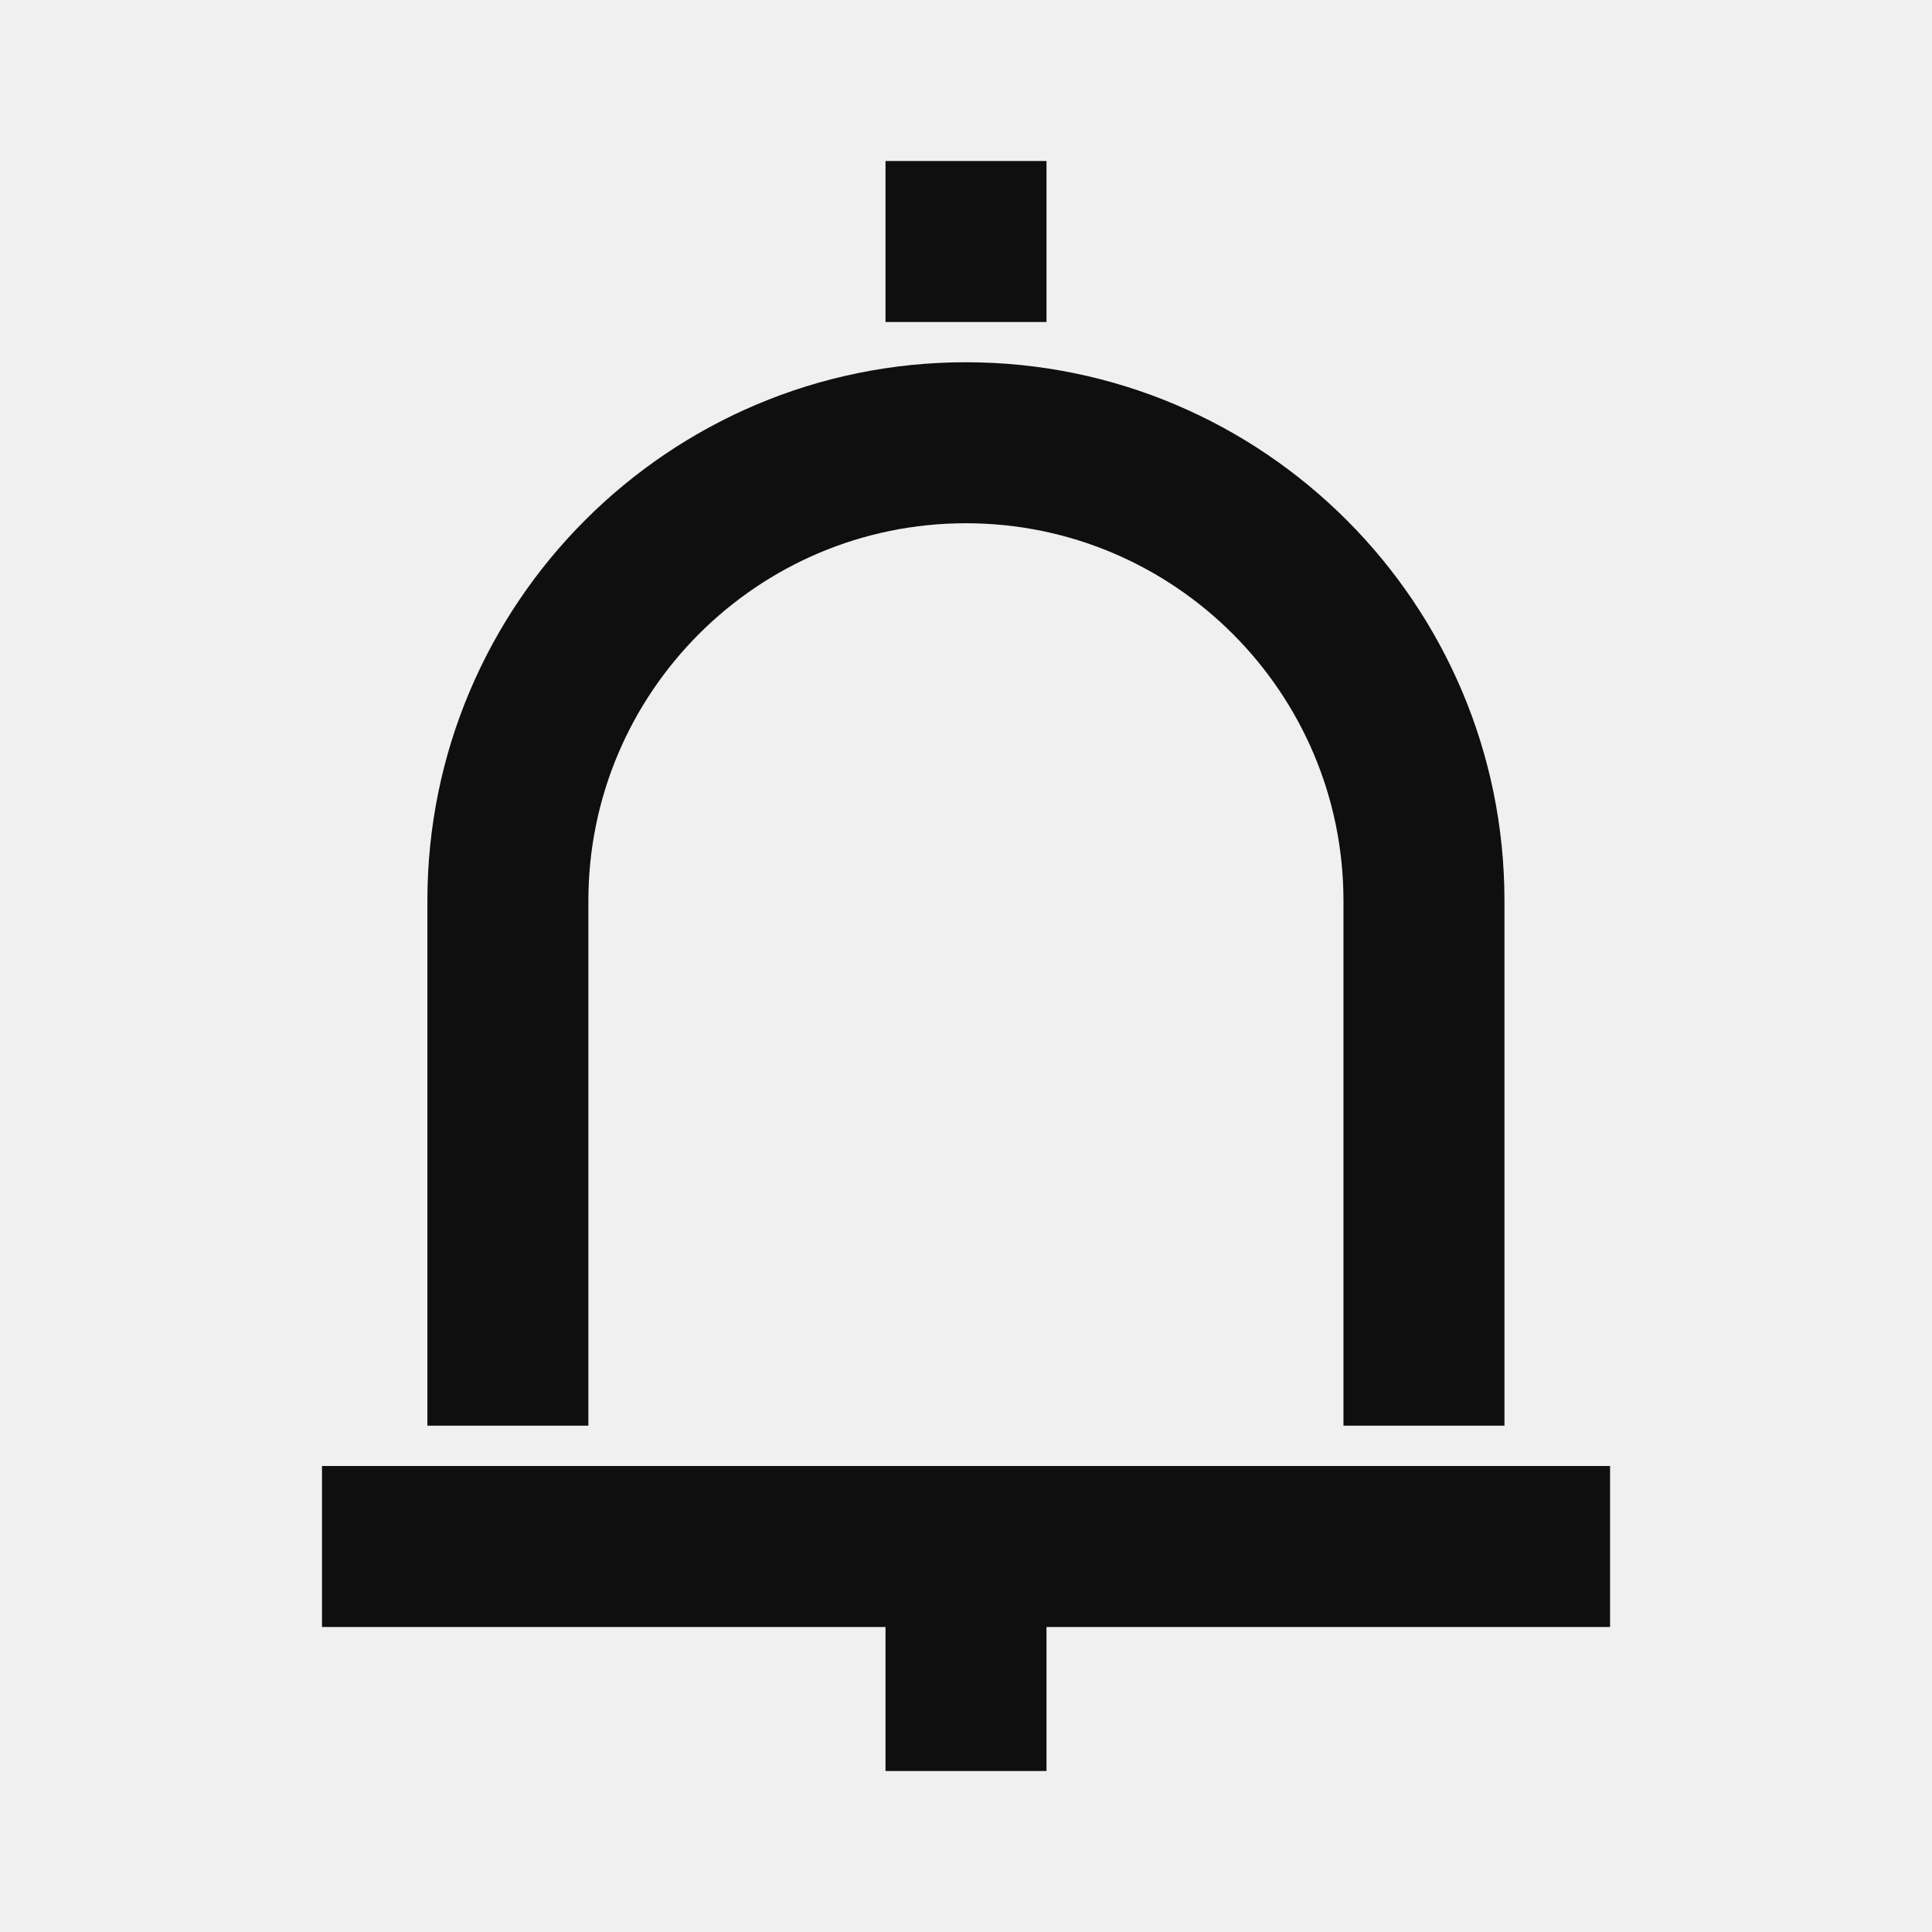
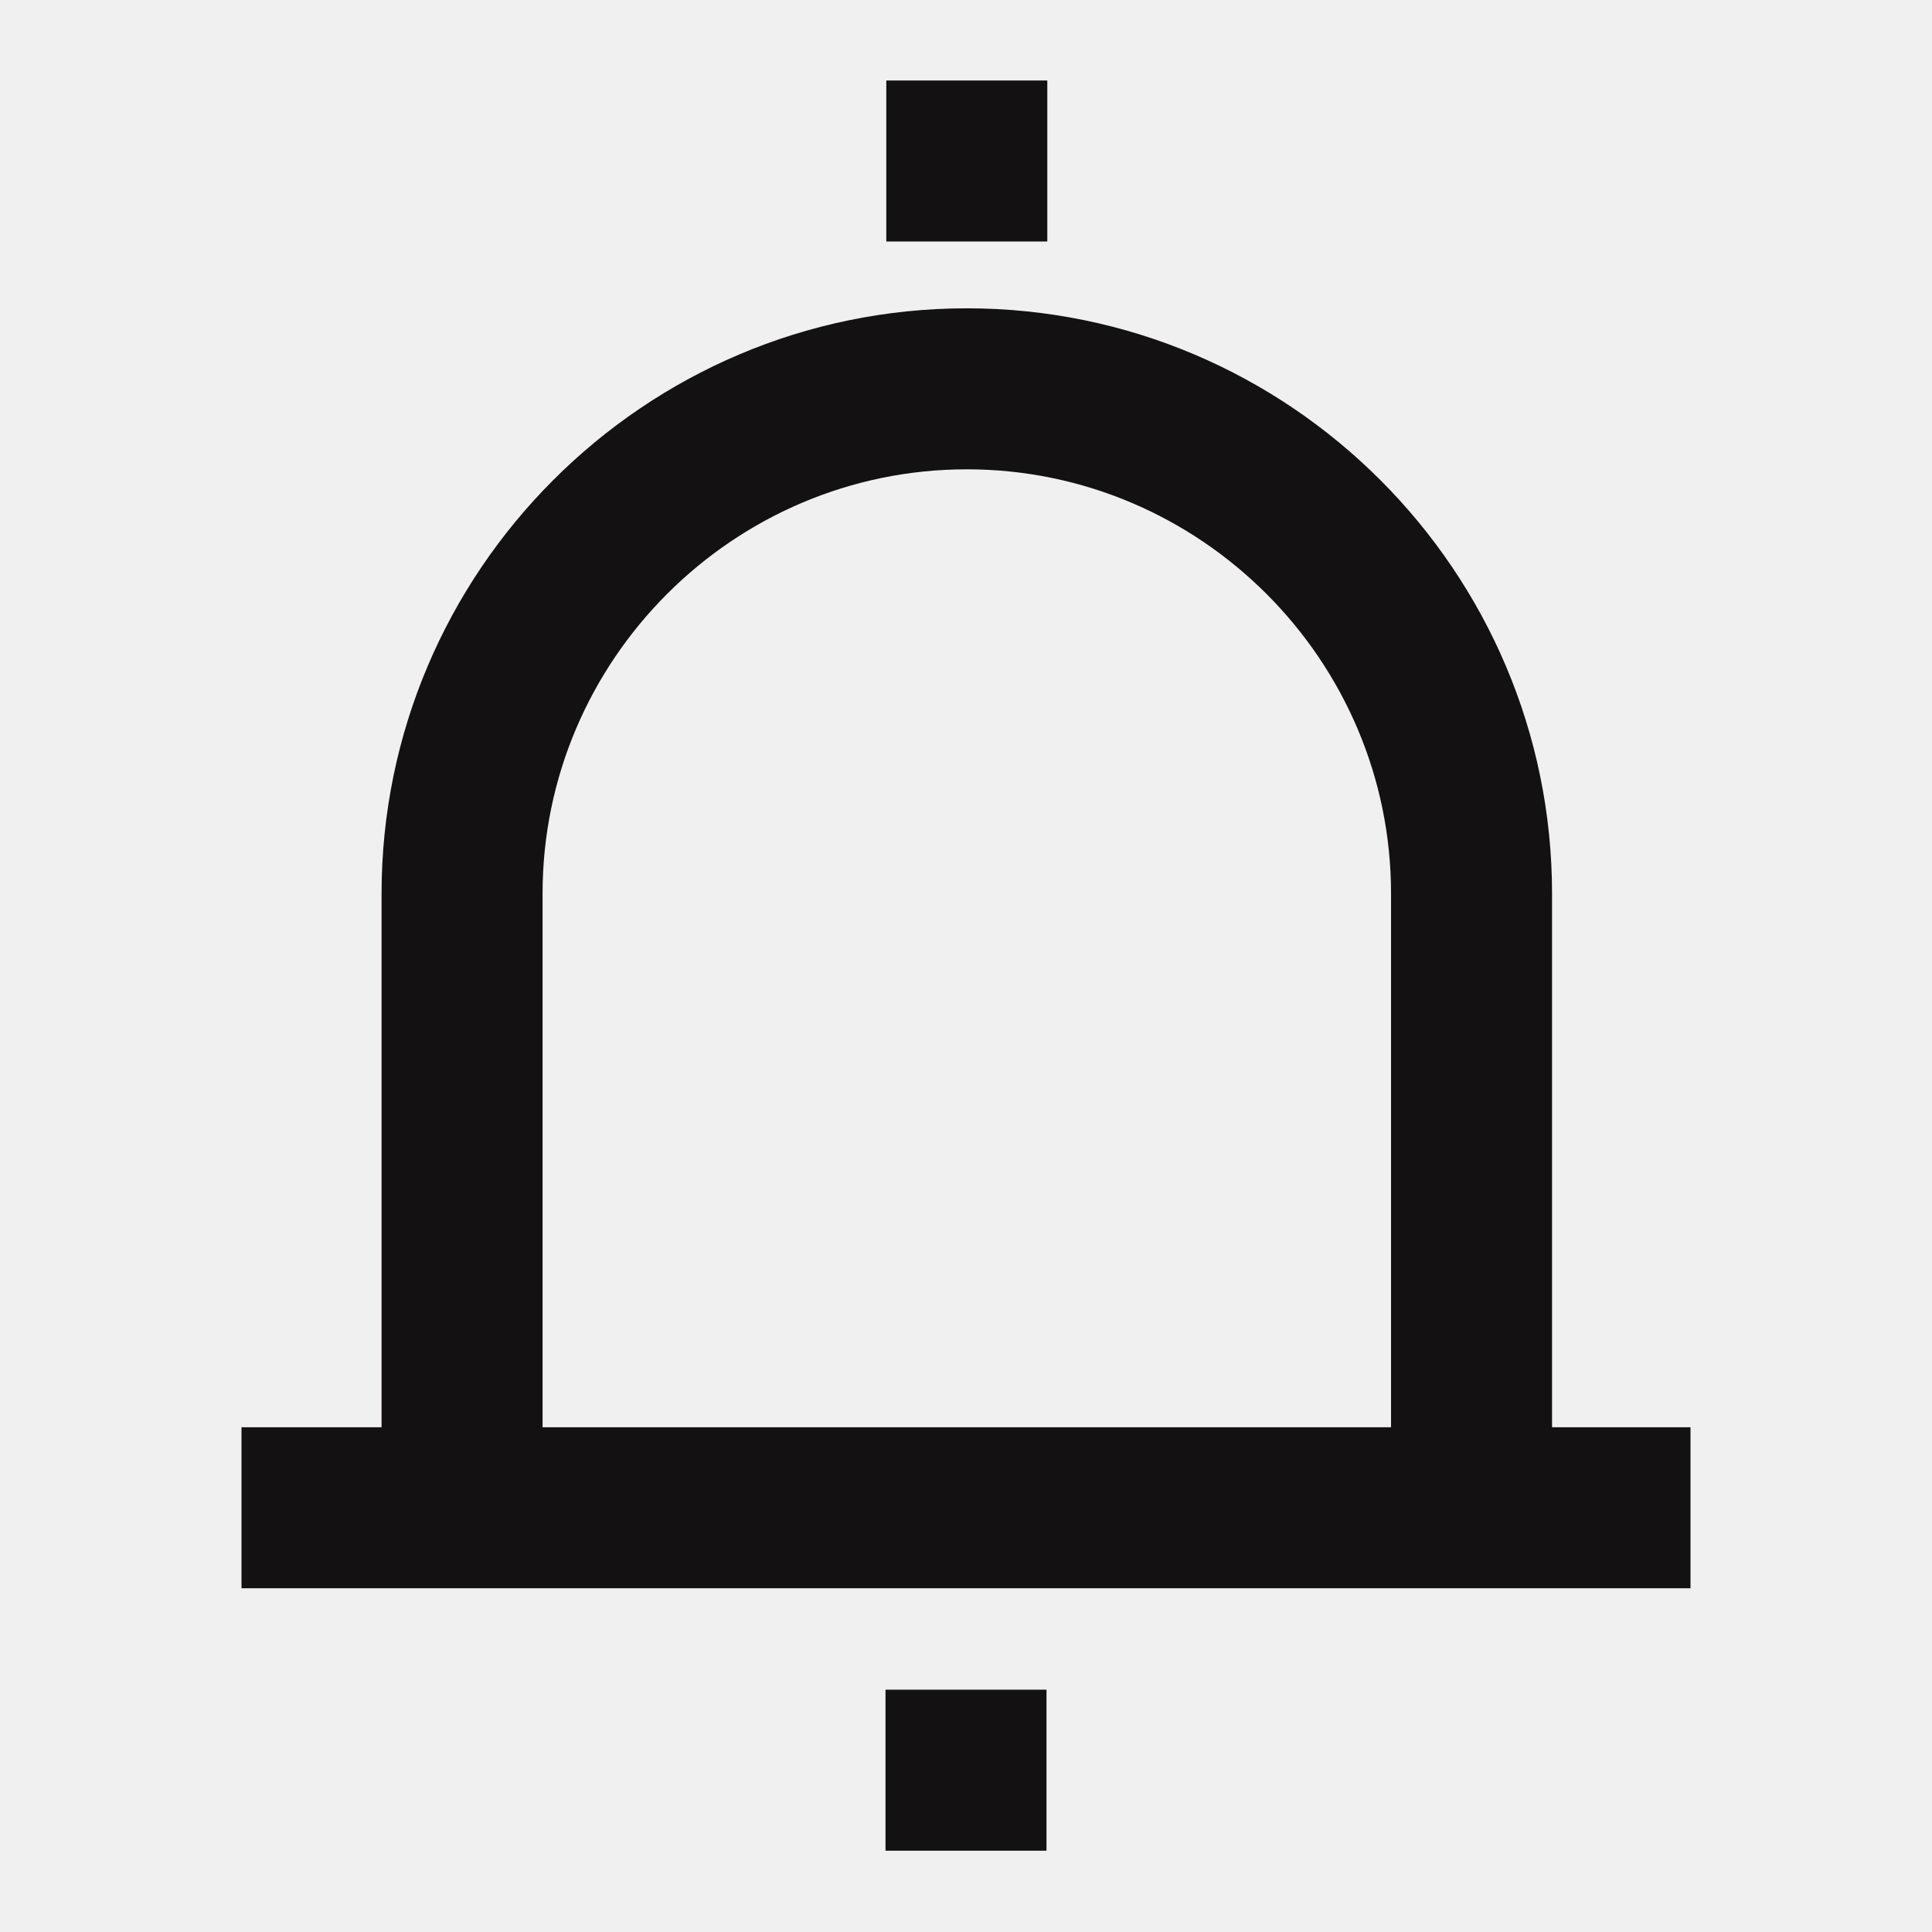
<svg xmlns="http://www.w3.org/2000/svg" width="24" height="24" viewBox="0 0 24 24" fill="none">
-   <g clip-path="url(#clip0_4476_7959)">
-     <path d="M20.001 20.211H13V22H11V20.211H4V18.211H20.001V20.211ZM11.999 4.5C15.691 4.5 18.689 7.498 18.689 11.19V17.71H16.689V11.19C16.689 8.603 14.586 6.5 11.999 6.5C9.411 6.5 7.309 8.603 7.309 11.19V17.71H5.309V11.19C5.309 7.498 8.307 4.5 11.999 4.5ZM13 4H11V2H13V4Z" fill="#100F0F" />
-   </g>
-   <defs>
-     <clipPath id="clip0_4476_7959">
-       <rect width="24" height="24" fill="white" />
-     </clipPath>
-   </defs>
+   <path d="M19.28 17.73V11.1C19.28 7.1 16.02 3.83 12.01 3.83C8 3.83 4.74 7.1 4.74 11.1V17.73H3V19.73H21V17.73H19.28ZM17.28 17.73H6.74V11.1C6.74 8.2 9.11 5.83 12.01 5.83C14.91 5.83 17.28 8.2 17.28 11.1V17.73Z" fill="#131112" />
+   <path d="M13.01 1H11.01V3H13.01V1Z" fill="#131112" />
+   <path d="M13 20.99H11V22.99H13V20.99Z" fill="#131112" />
</svg>
